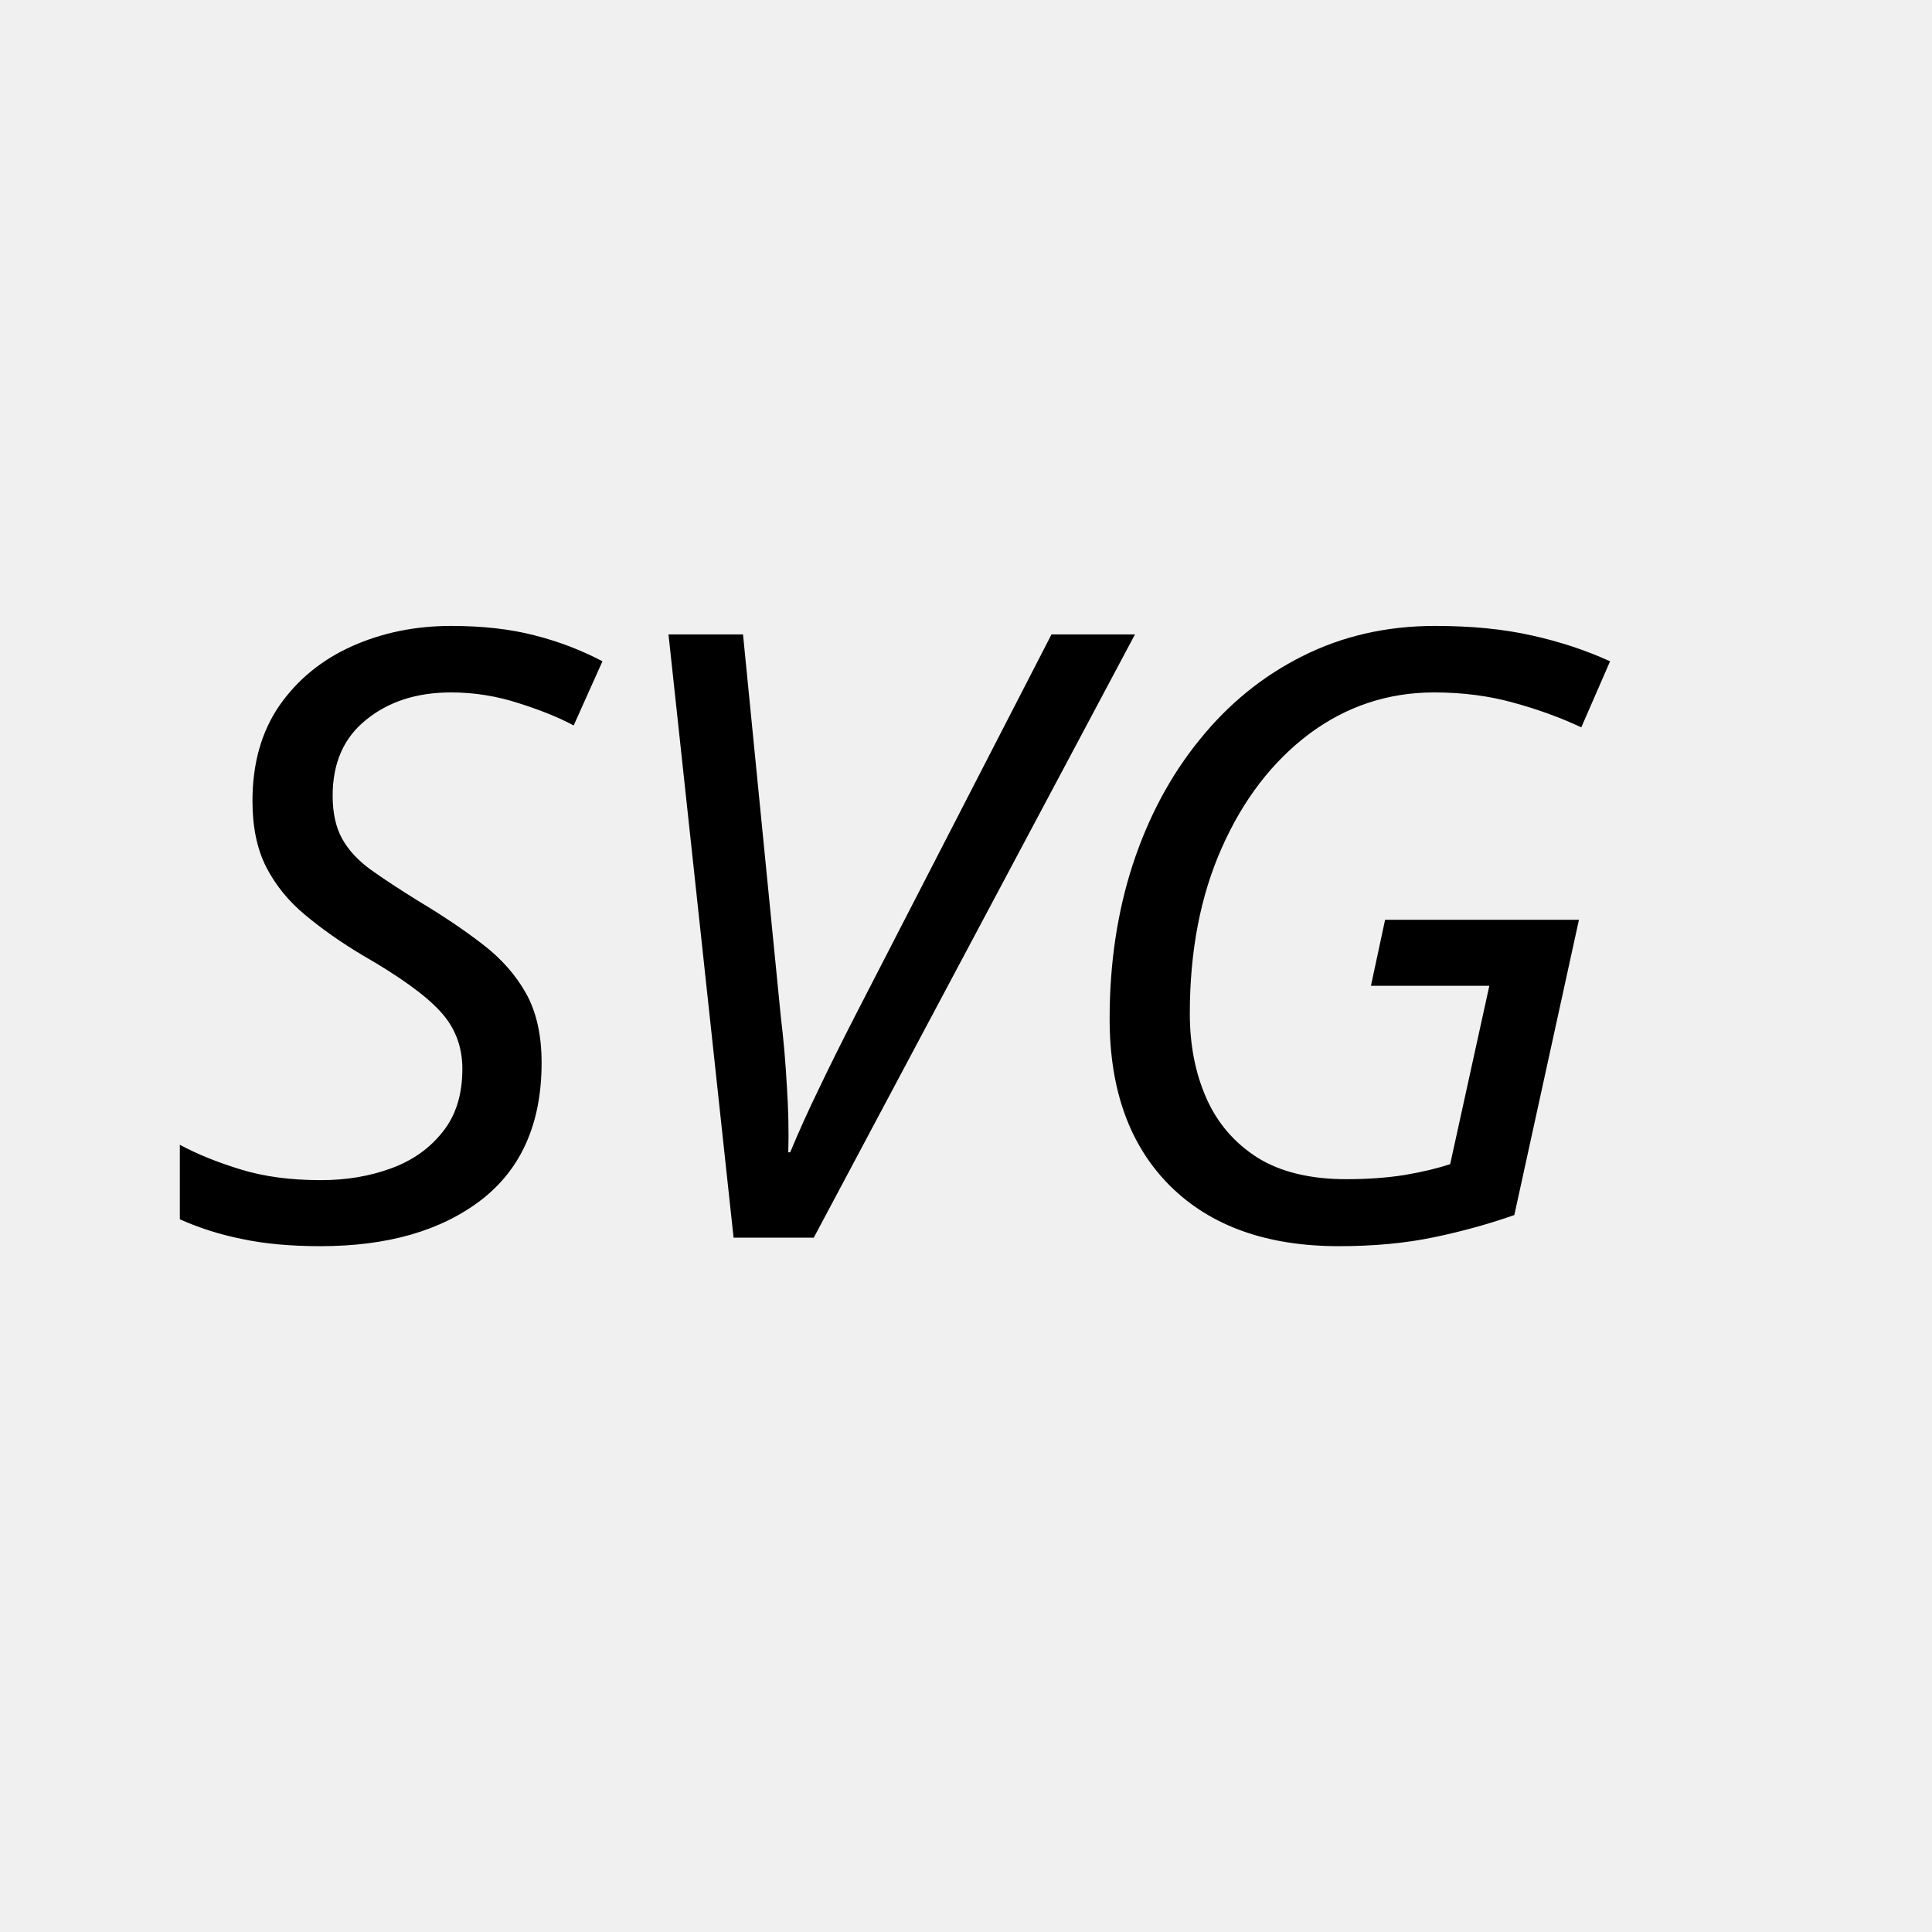
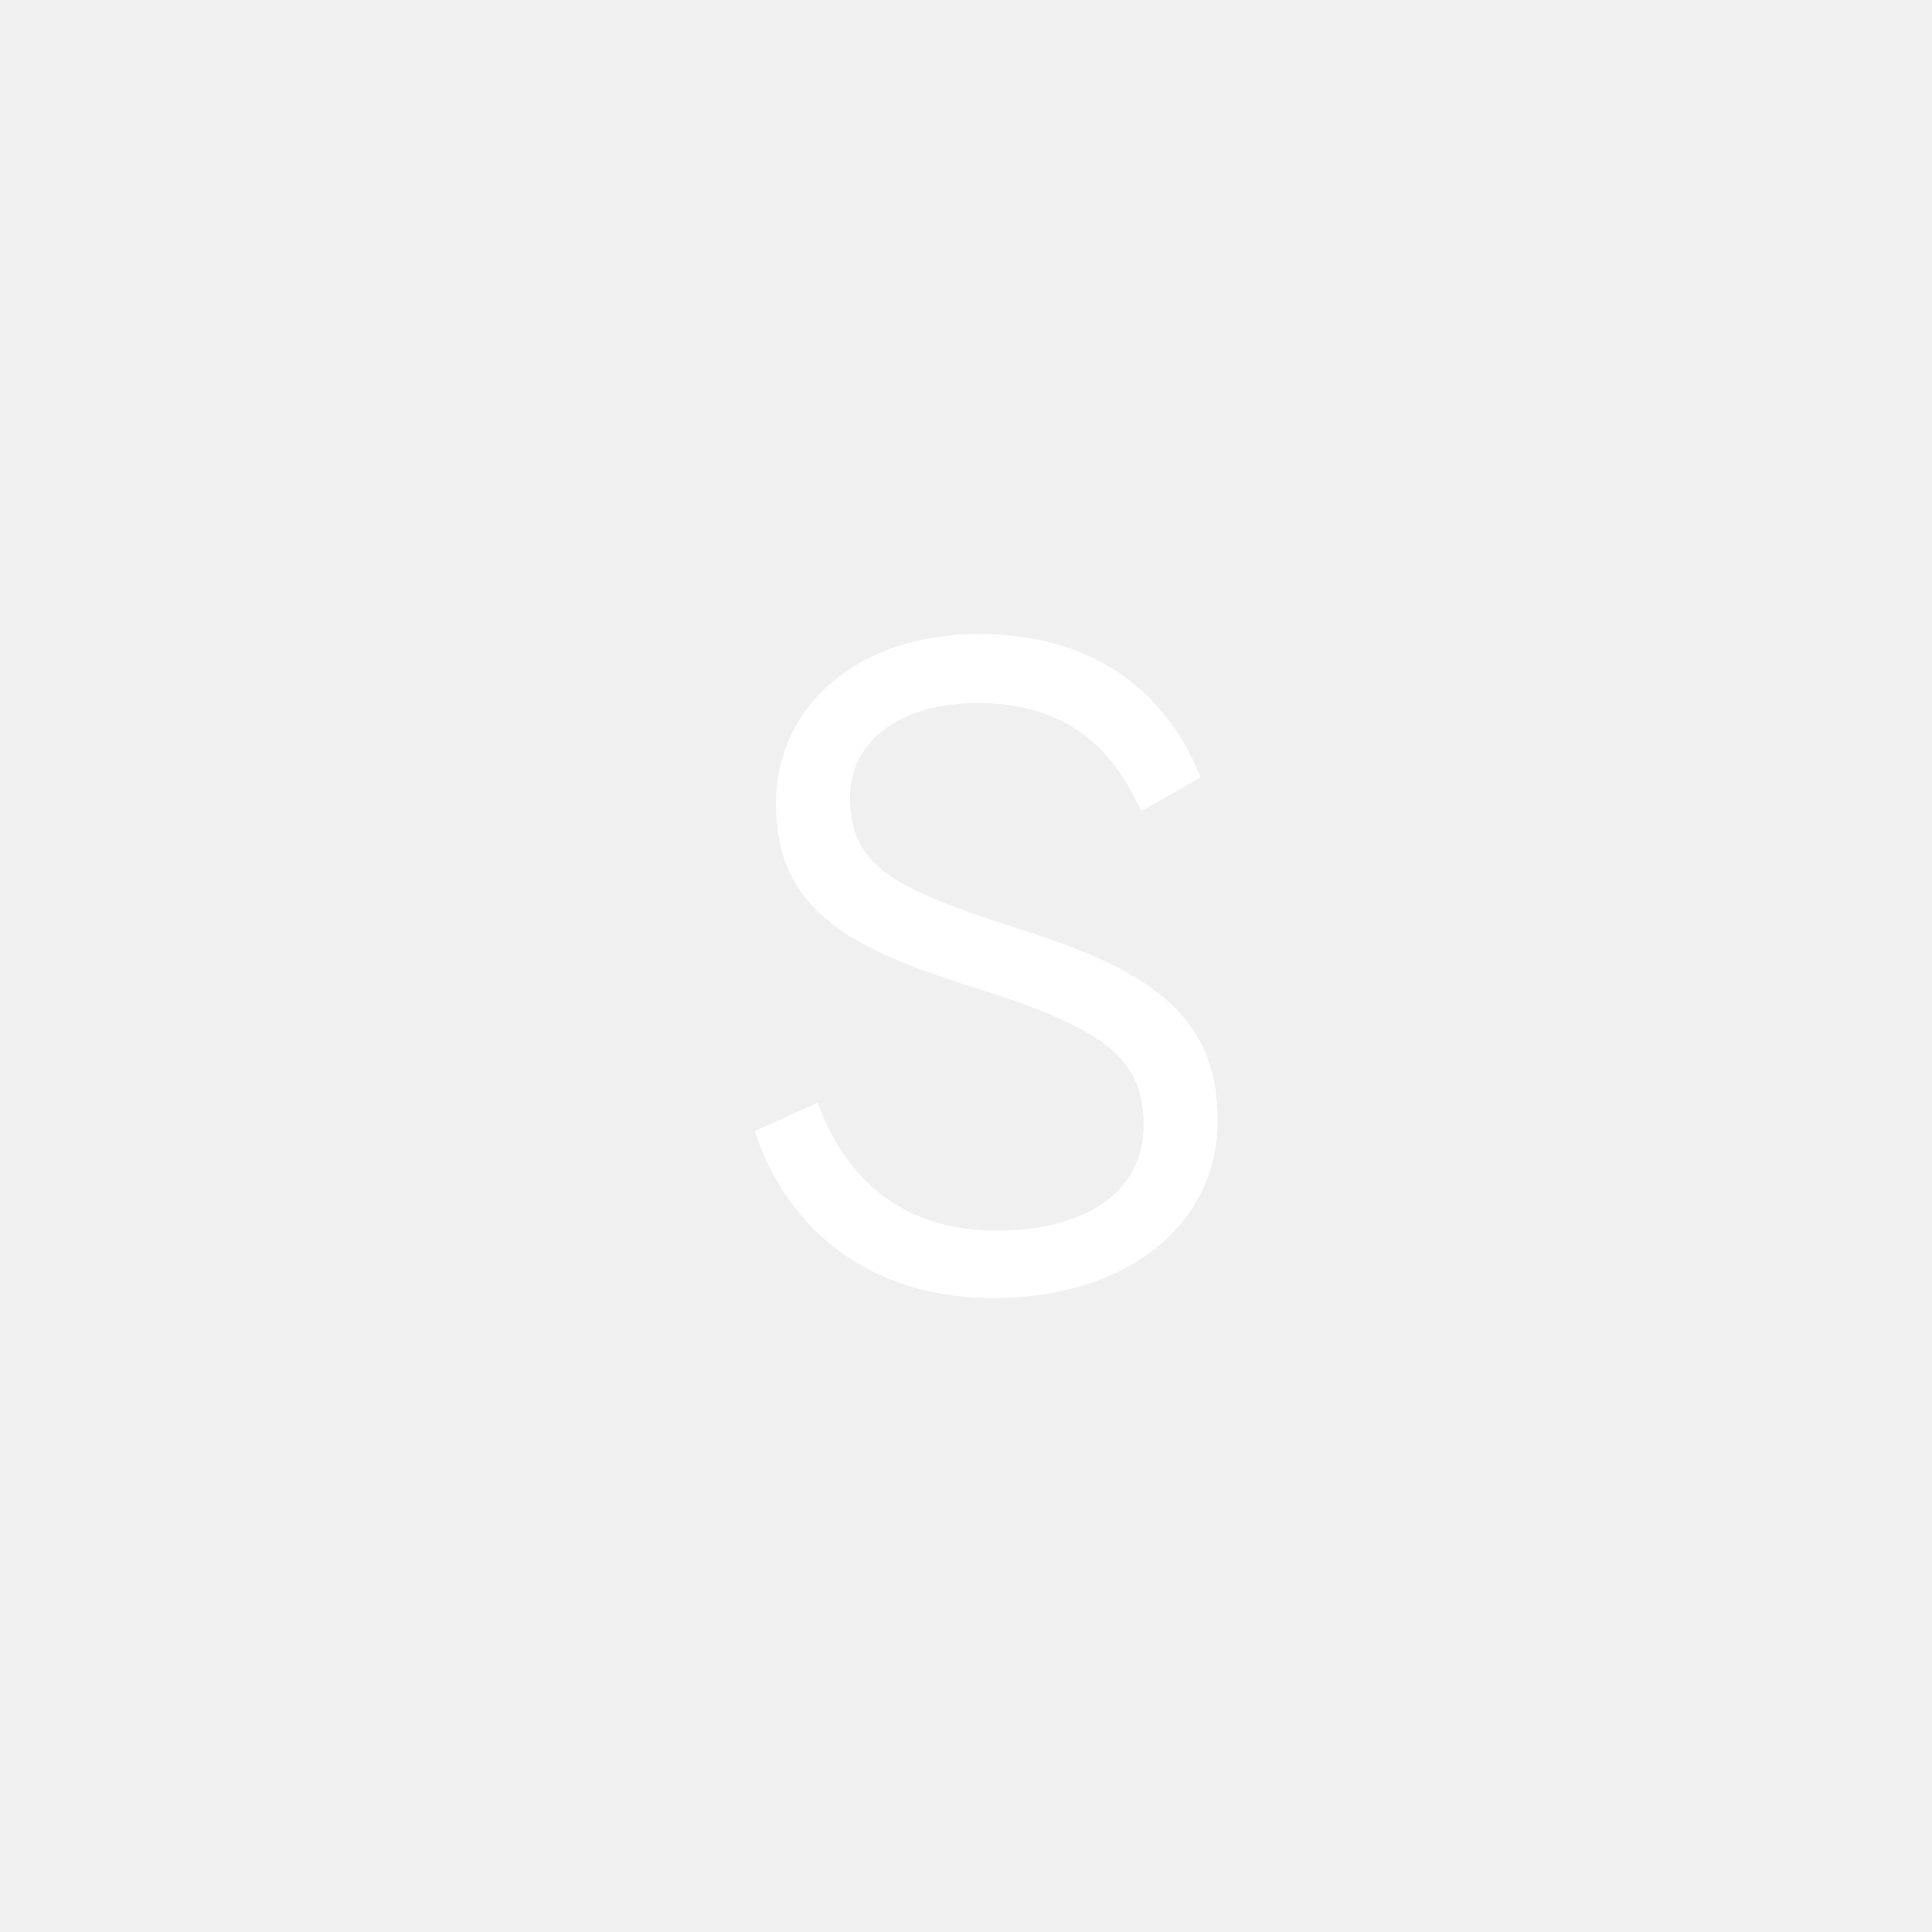
<svg xmlns="http://www.w3.org/2000/svg" width="64px" height="64px" viewBox="0 0 64 64" version="1.1">
  <defs />
  <g id="Favicons" stroke="none" stroke-width="1" fill="none" fill-rule="evenodd">
-     <g id="pinned_icon" font-weight="473" font-family="Avenir Next" font-size="28" font-style="italic" fill="#000000">
-       <text id="SVG">
-         <tspan x="5.424" y="41">SVG</tspan>
-       </text>
+     <g id="pinned_icon" fill="#FFFFFF">
+       <path d="M32.894,43 C37.32,43 40.337,40.594 40.337,37.099 C40.337,33.49 37.856,32.057 33.655,30.74 C29.567,29.422 28.158,28.677 28.158,26.414 C28.158,24.609 29.736,23.292 32.386,23.292 C34.867,23.292 36.672,24.323 37.799,26.872 L39.773,25.755 C38.701,23.062 36.39,21 32.415,21 C28.439,21 25.705,23.378 25.705,26.615 C25.705,30.281 28.299,31.484 32.64,32.831 C36.756,34.148 37.884,35.18 37.884,37.271 C37.884,39.505 35.939,40.766 33.007,40.766 C30.187,40.766 28.129,39.362 27.086,36.526 L25,37.471 C26.1,40.823 28.919,43 32.894,43 L32.894,43 Z" id="S" />
    </g>
  </g>
</svg>
